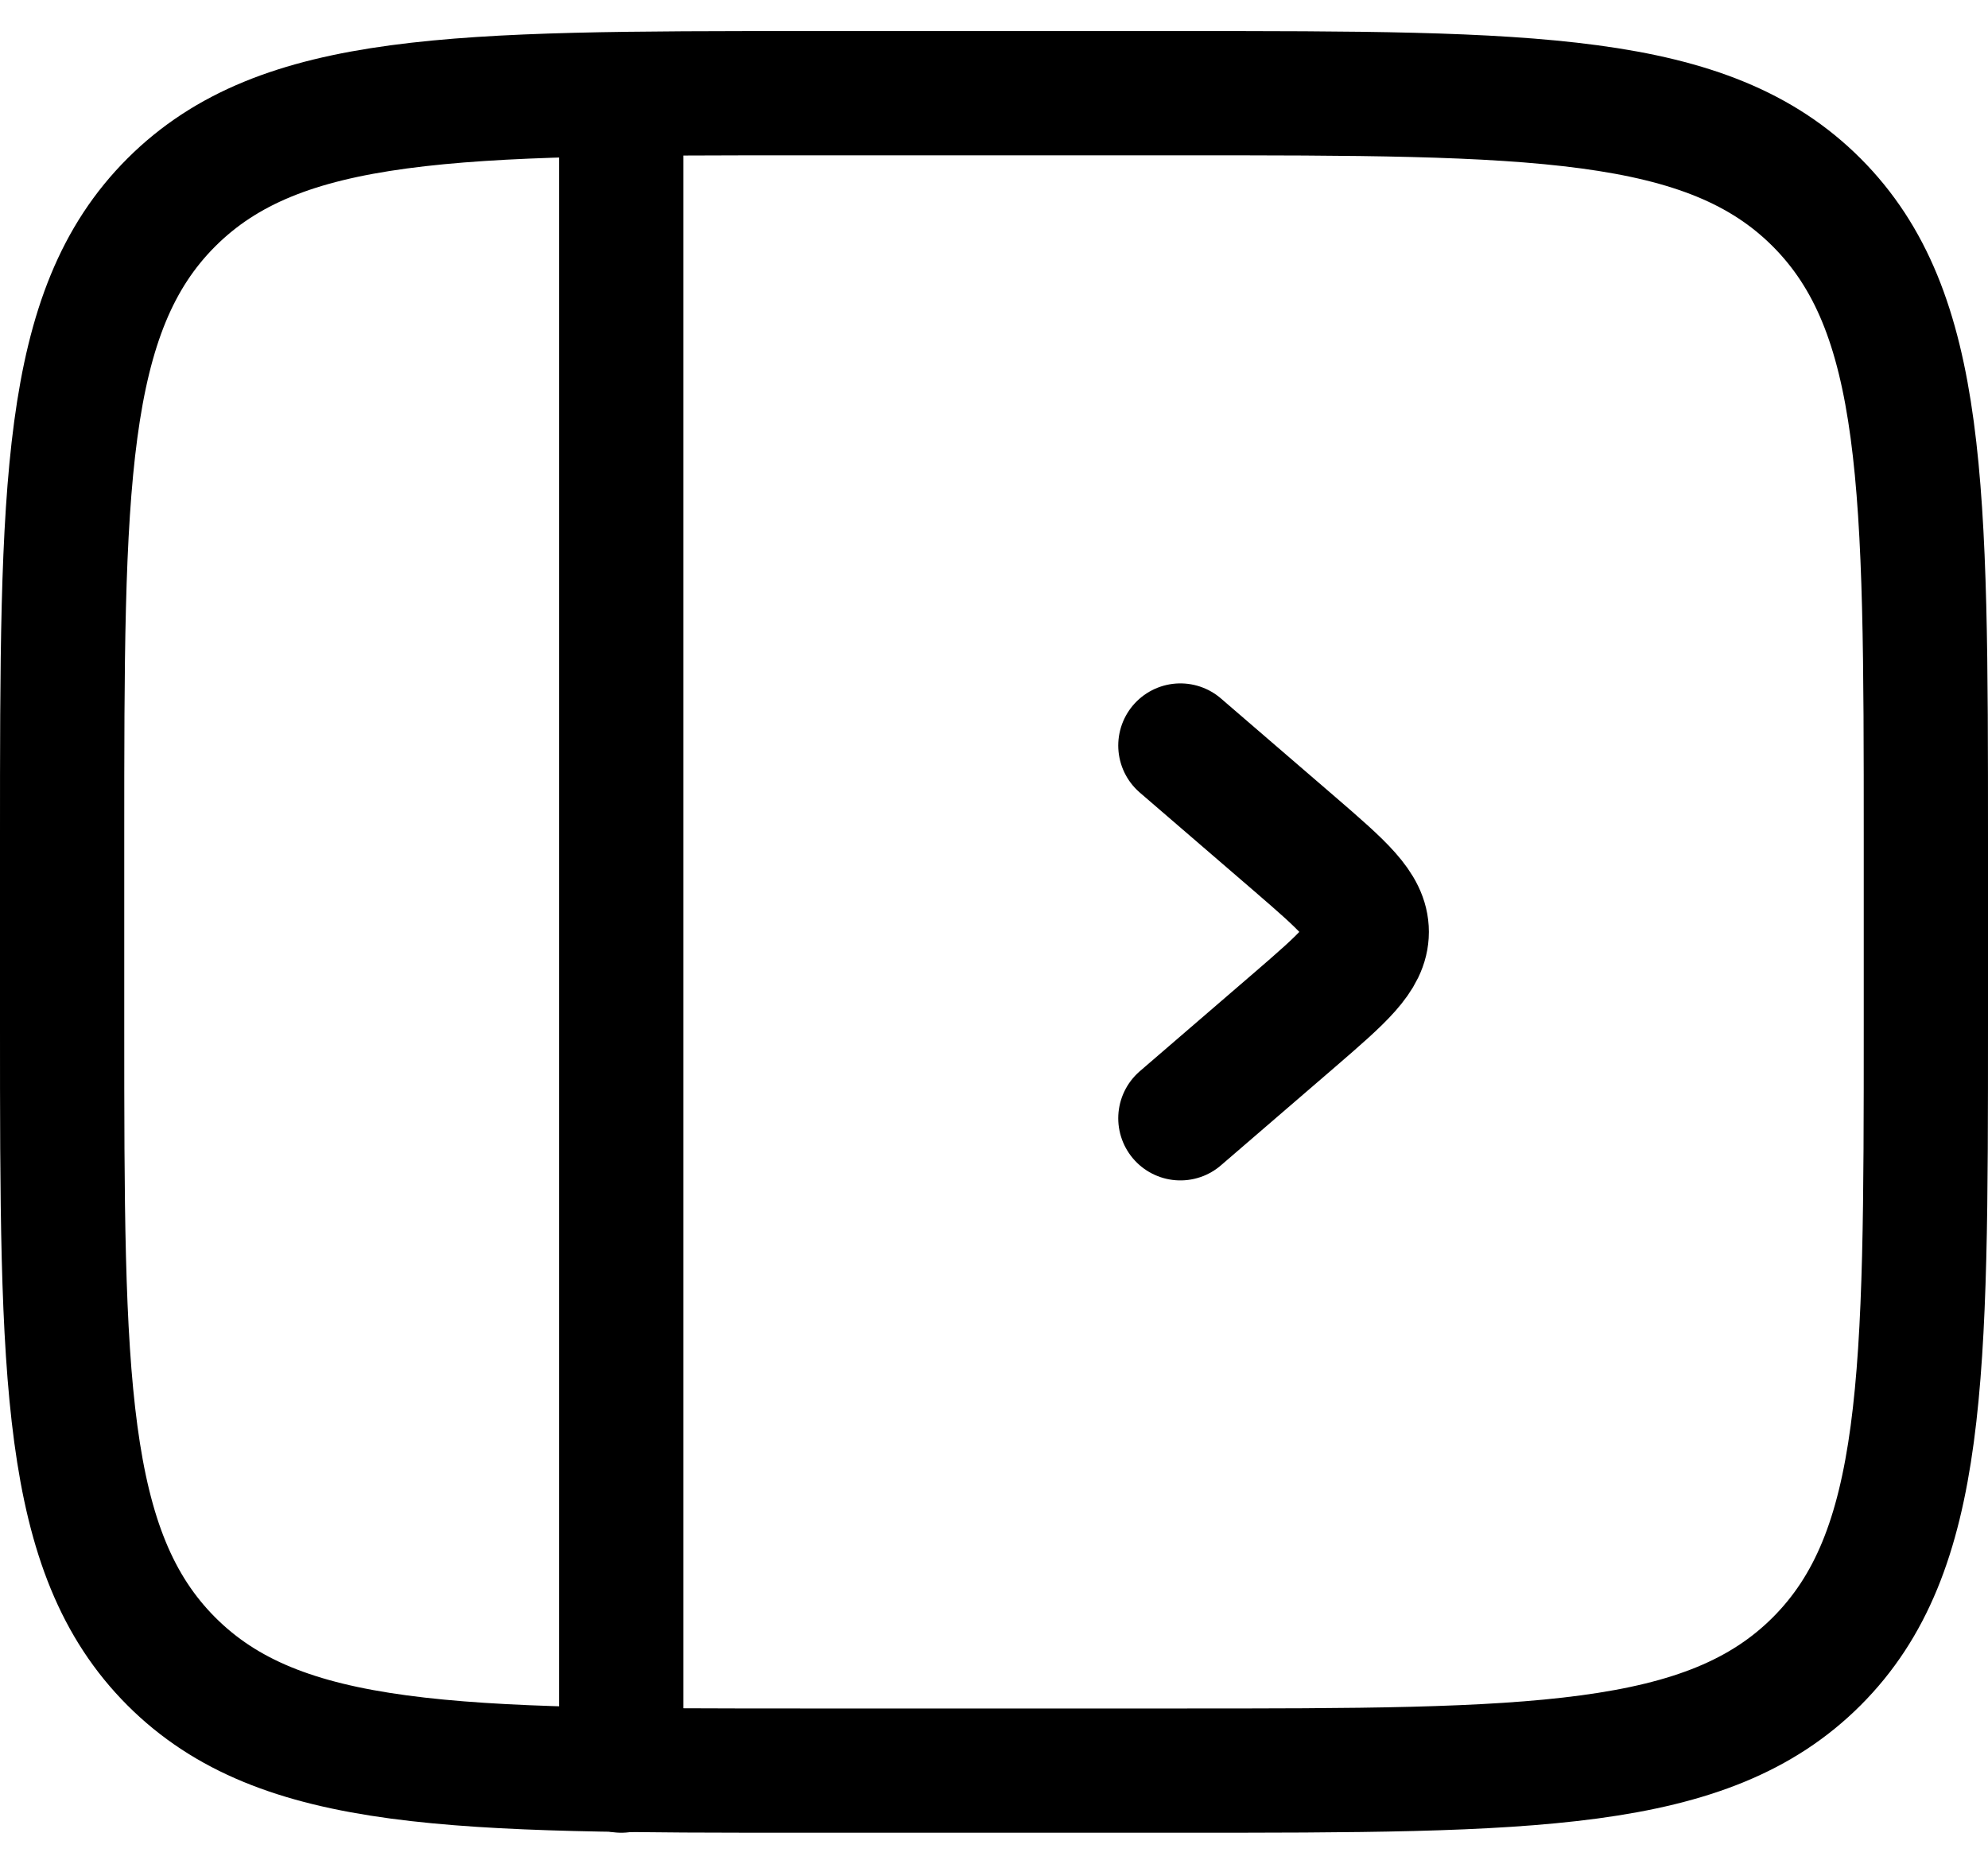
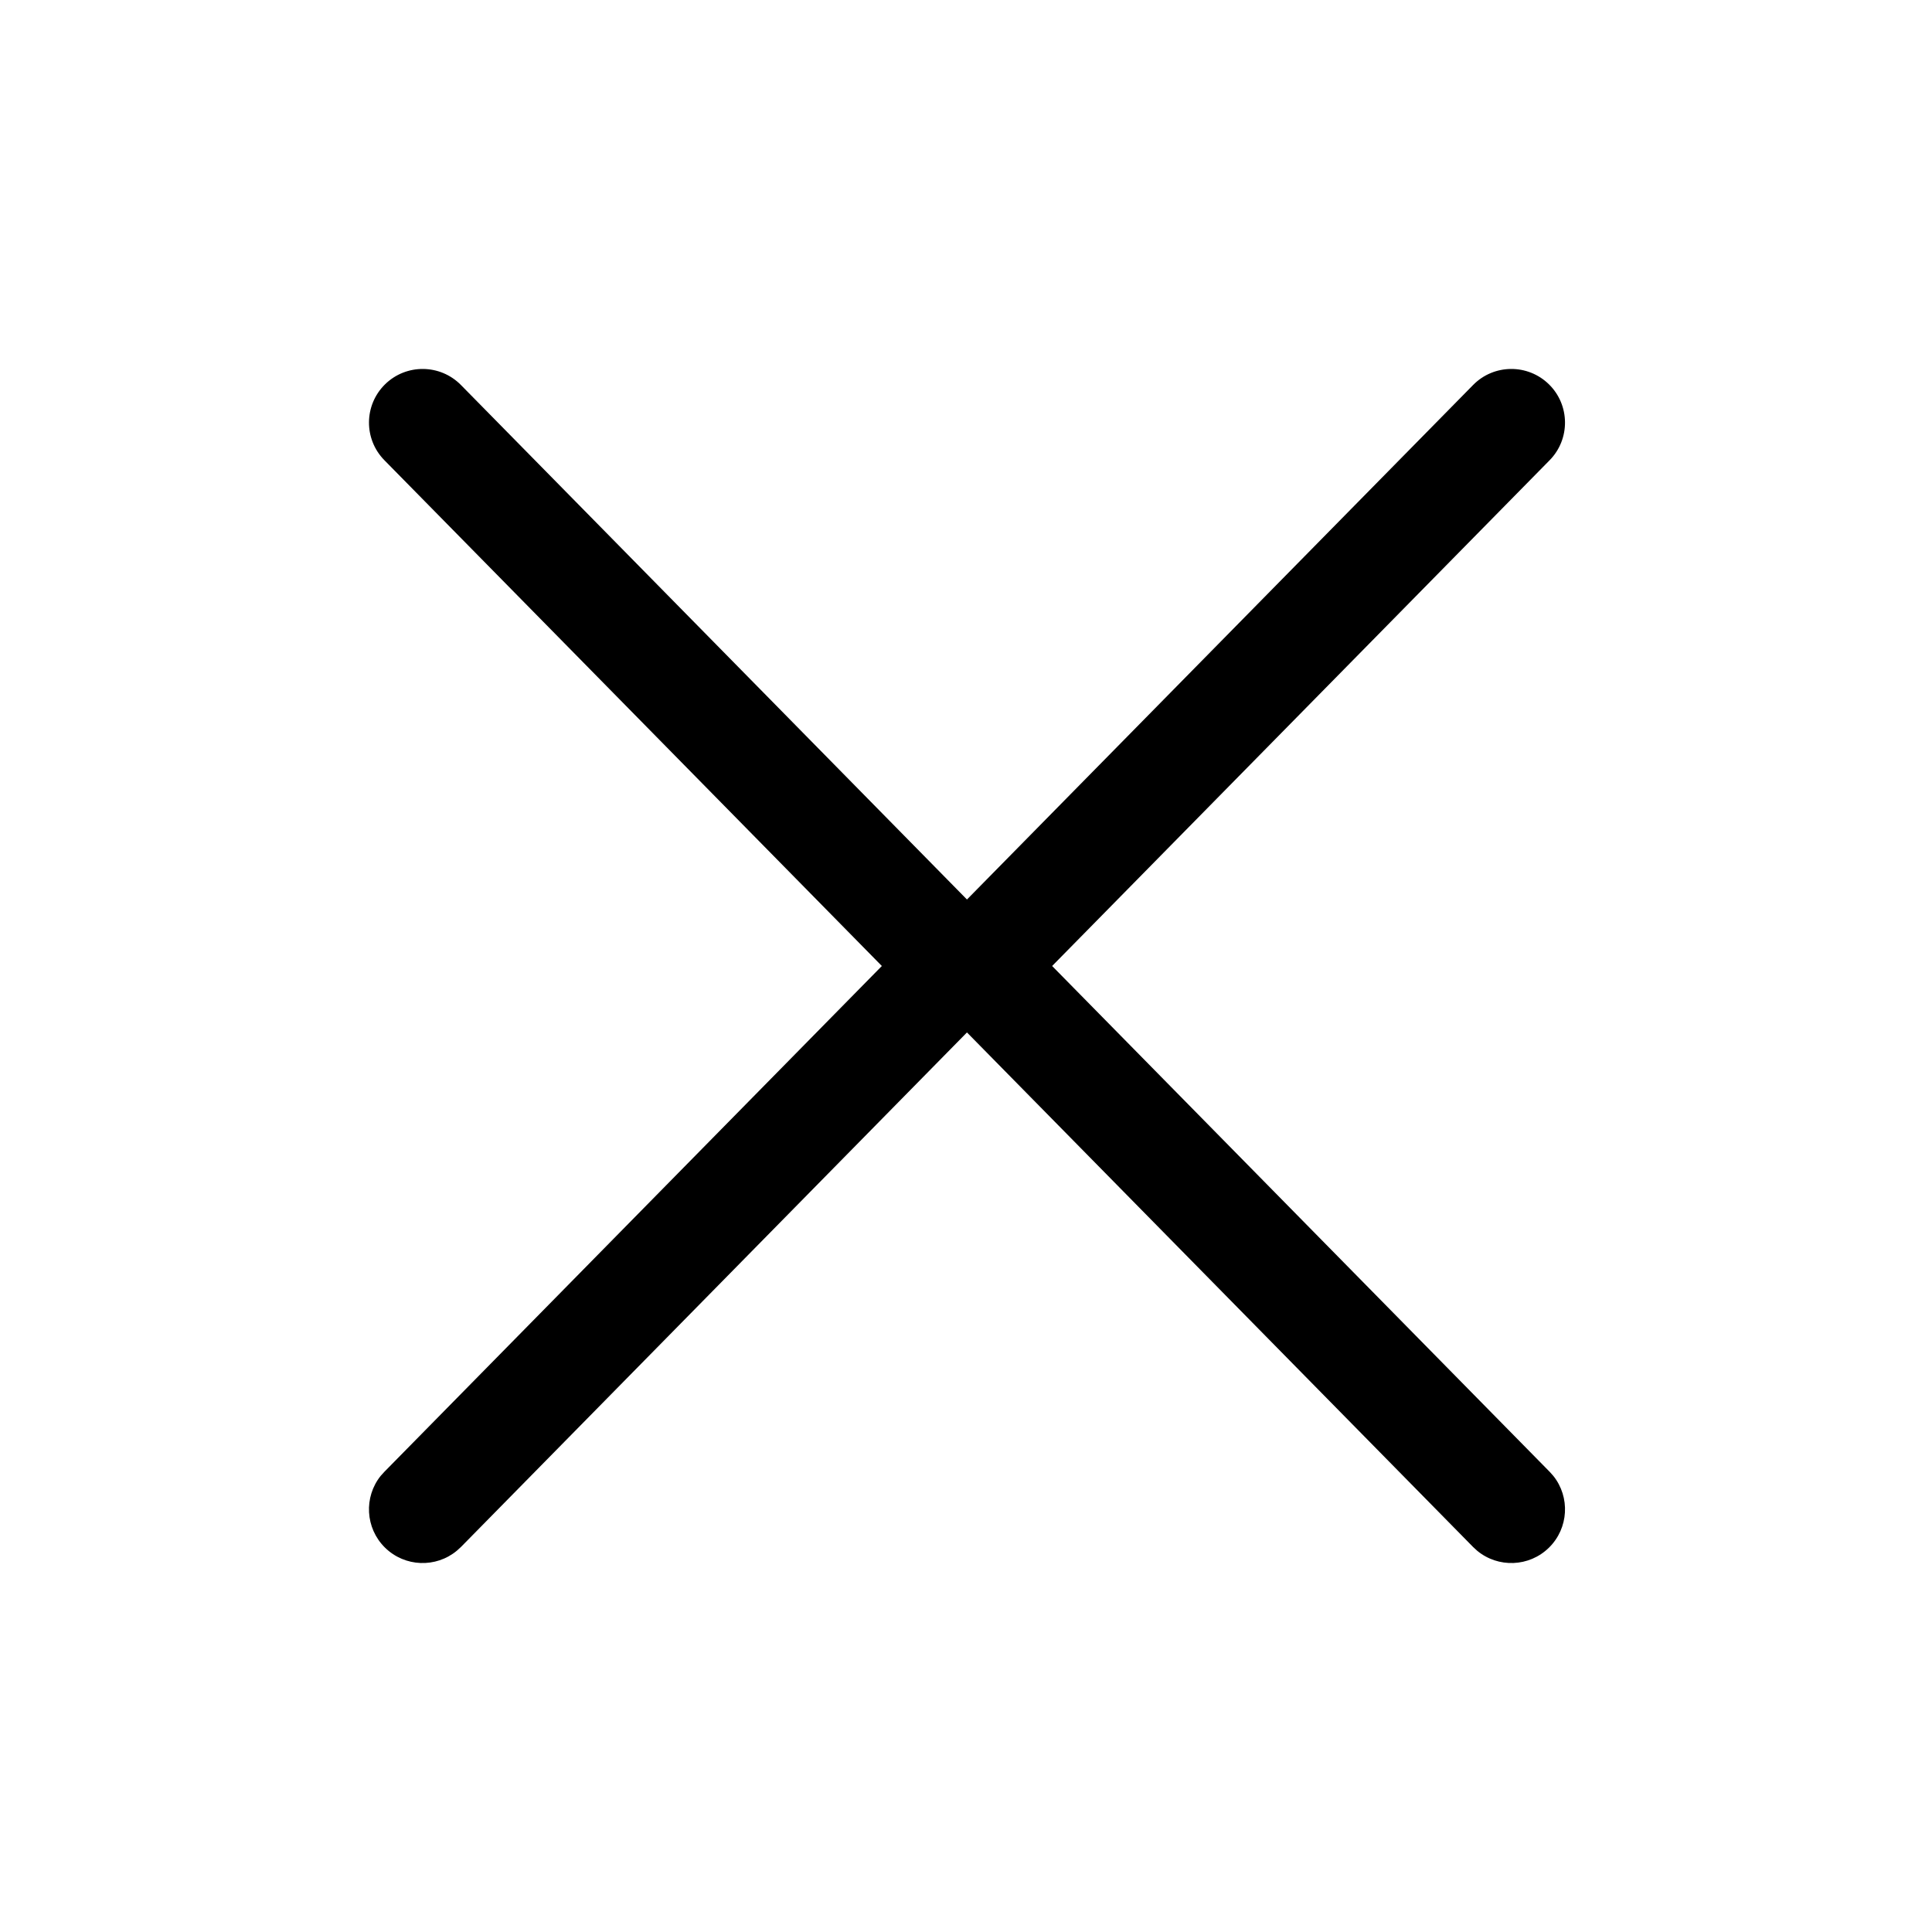
- <svg xmlns="http://www.w3.org/2000/svg" width="32" height="30" viewBox="0 0 32 30" fill="none">
-   <path d="M1 13.5C1 7.843 1 5.014 2.758 3.258C4.516 1.502 7.343 1.5 13 1.5H19C24.657 1.5 27.485 1.5 29.242 3.258C30.998 5.016 31 7.843 31 13.5V16.5C31 22.157 31 24.985 29.242 26.742C27.484 28.498 24.657 28.5 19 28.5H13C7.343 28.5 4.514 28.5 2.758 26.742C1.002 24.984 1 22.157 1 16.5V13.5Z" stroke="currentColor" stroke-width="2" />
-   <path d="M10 28.5V2" stroke="currentColor" stroke-width="2" stroke-linecap="round" />
-   <path d="M19 18L20.84 16.415C21.613 15.747 22 15.414 22 15C22 14.586 21.613 14.253 20.84 13.585L19 12" stroke="currentColor" stroke-width="2" stroke-linecap="round" stroke-linejoin="round" />
+ <svg xmlns="http://www.w3.org/2000/svg" width="36" height="36" viewBox="0 0 36 36" fill="none">
+   <path d="M27.449 7.174C27.836 6.78 28.469 6.775 28.863 7.162C29.256 7.549 29.262 8.182 28.875 8.576L19.605 18L28.875 27.424L28.943 27.5C29.26 27.895 29.232 28.475 28.863 28.838C28.494 29.201 27.914 29.219 27.524 28.895L27.449 28.826L18.018 19.238L8.589 28.826L8.513 28.895C8.123 29.219 7.544 29.201 7.174 28.838C6.805 28.475 6.777 27.895 7.094 27.5L7.163 27.424L16.432 18L7.163 8.576C6.775 8.182 6.781 7.549 7.174 7.162C7.568 6.775 8.201 6.78 8.589 7.174L18.018 16.761L27.449 7.174Z" fill="black" />
</svg>
